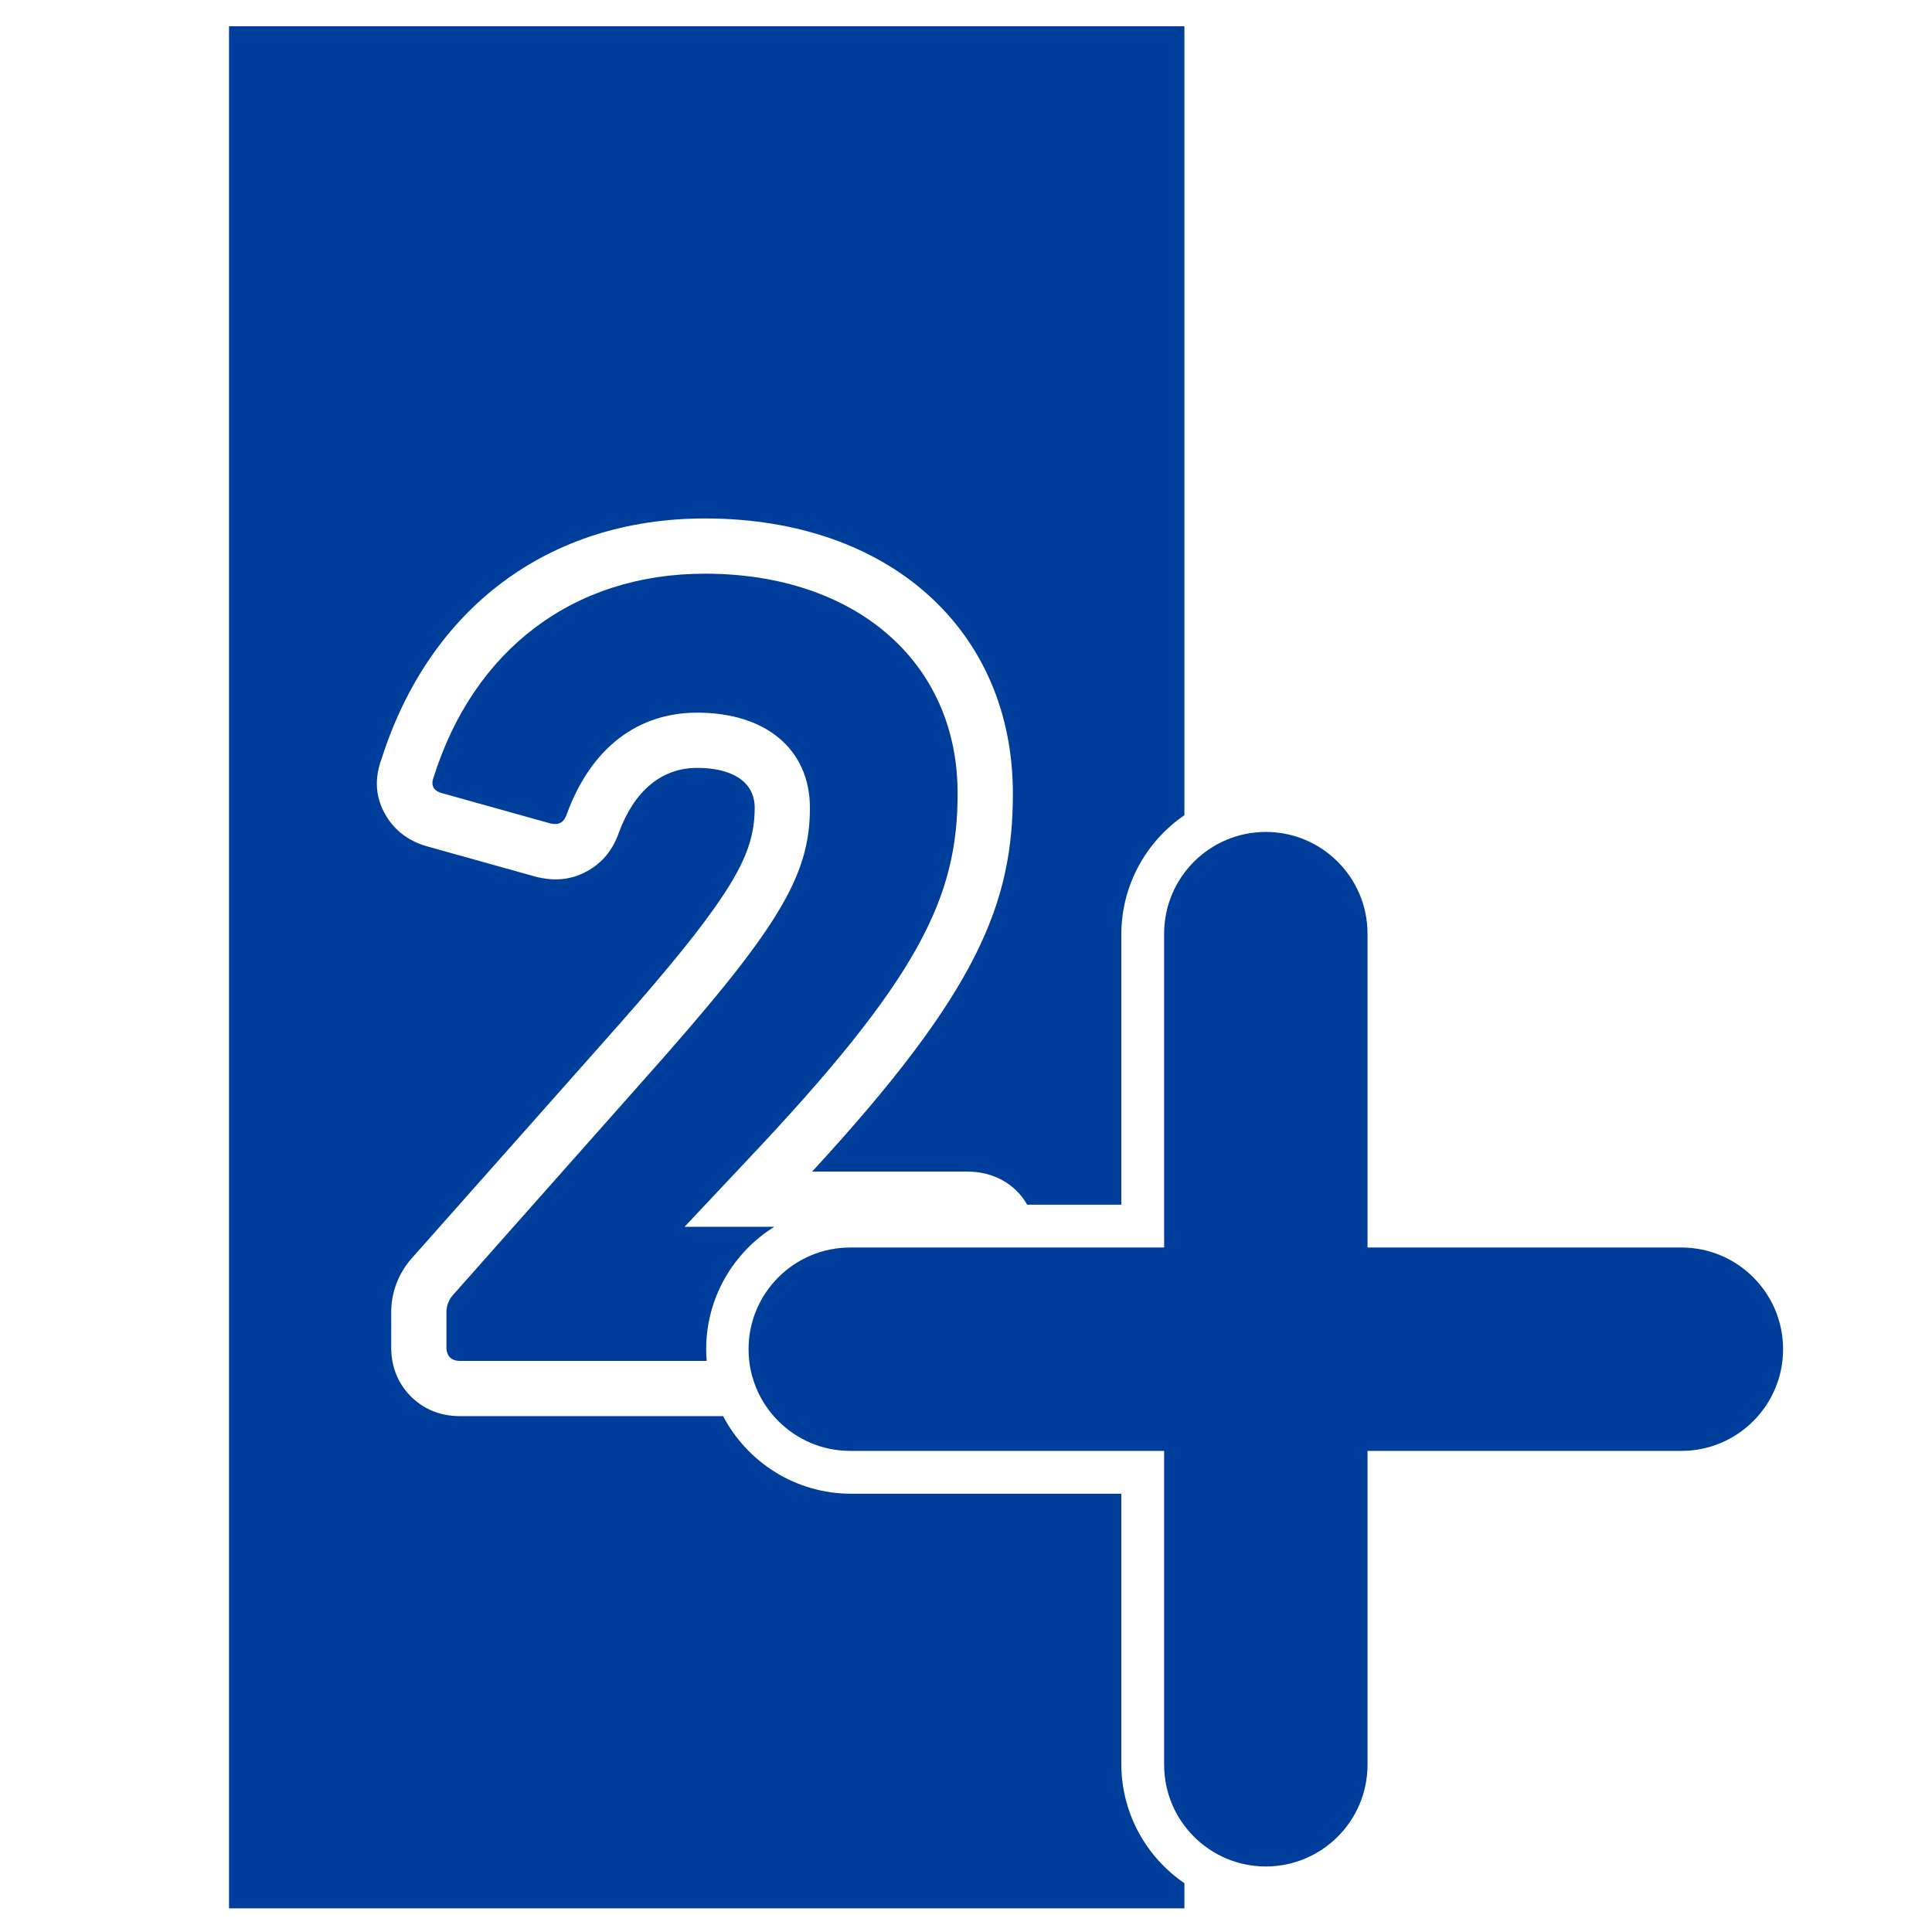
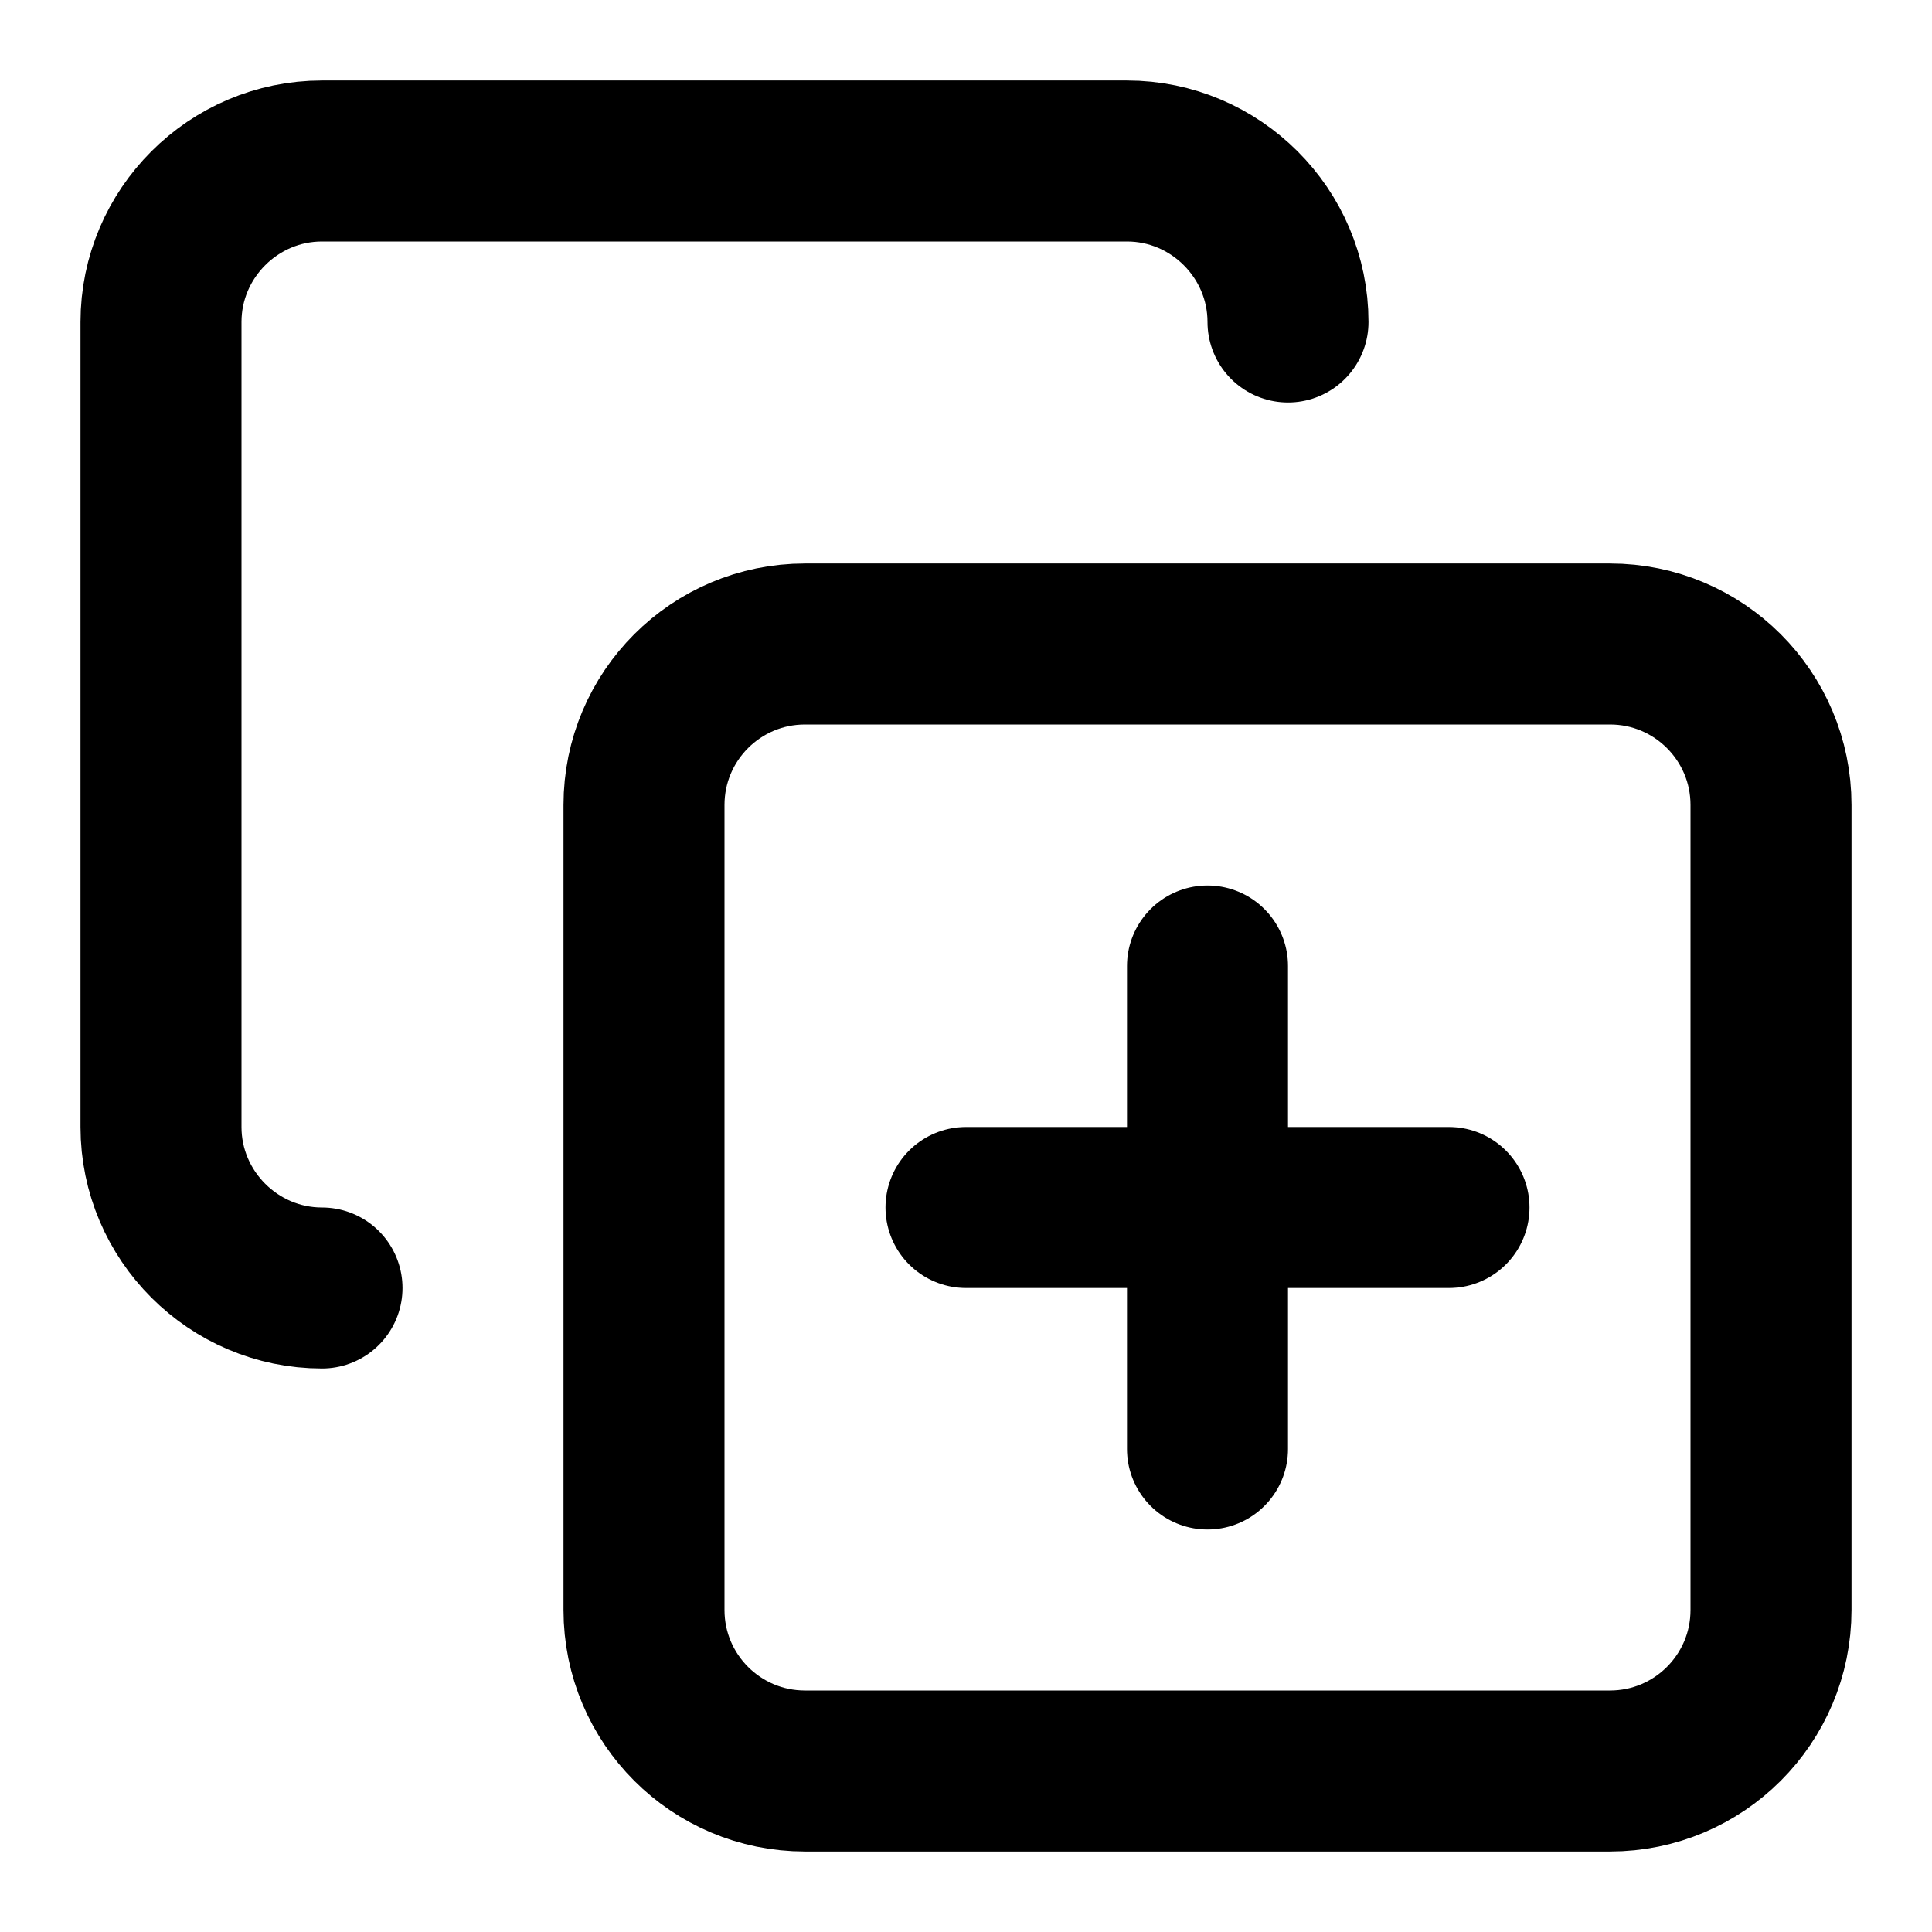
- <svg xmlns="http://www.w3.org/2000/svg" width="100%" height="100%" viewBox="0 0 1000 1000" version="1.1" xml:space="preserve" style="fill-rule:evenodd;clip-rule:evenodd;stroke-linejoin:round;stroke-miterlimit:2;">
-   <g transform="matrix(1,0,0,1,-3268,-2366)">
-     <g id="column_add_2nd" transform="matrix(1,0,0,1,3268.45,2366.67)">
-       <rect x="0" y="0" width="1000" height="1000" style="fill:none;" />
-       <g transform="matrix(1.64765,0,0,1.2666,-3859.47,-3224.5)">
-         <path d="M2569.3,3123.97C2576.89,3142.81 2592.07,3155.68 2609.54,3155.68L2694.39,3155.68L2694.39,3266.05C2694.39,3286.31 2702.25,3304.2 2714.21,3314.84L2714.21,3325.11L2414.08,3325.11L2414.08,2555.99L2714.21,2555.99L2714.21,2878.4C2702.25,2889.04 2694.39,2906.93 2694.39,2927.18L2694.39,3037.56L2664.81,3037.56C2661.09,3028.98 2654.1,3024.03 2646.03,3024.03L2597.26,3024.03C2649.94,2949.7 2660.32,2913.78 2660.32,2869.46C2660.32,2803.36 2621.93,2757.13 2563.6,2757.13C2514.25,2757.13 2477.06,2794.07 2462.03,2855.26C2459.05,2865.72 2460.92,2873.55 2463.78,2879.39C2466.4,2884.76 2470.72,2889.23 2476.67,2891.26C2476.66,2891.26 2510.38,2903.51 2510.38,2903.51C2510.68,2903.62 2510.98,2903.71 2511.29,2903.8C2517.98,2905.74 2523.07,2903.99 2527.16,2900.85C2530.95,2897.93 2534.48,2893.3 2536.6,2885.33C2541.32,2868.82 2549.71,2859.06 2561.15,2859.06C2571.44,2859.06 2579.22,2864.1 2579.22,2875.42C2579.22,2888.33 2575.9,2899.1 2566.7,2916.09C2558.92,2930.43 2547.5,2948.07 2531.1,2972.01C2531.09,2972.02 2531.09,2972.03 2531.08,2972.05L2471.24,3059.82C2471.04,3060.11 2470.85,3060.4 2470.67,3060.7C2466.9,3066.82 2465.03,3074.19 2465.03,3081.55L2465.03,3095.84C2465.03,3104.7 2467.63,3111.25 2471.22,3115.92C2474.82,3120.6 2479.85,3123.97 2486.66,3123.97L2569.3,3123.97Z" style="fill:rgb(0,62,155);" />
-       </g>
-       <g transform="matrix(0.710776,0,0,0.710776,-3100.17,-681.386)">
-         <path d="M4875.64,1948.74L4696.04,1948.74C4689.67,1948.74 4686.13,1945.2 4686.13,1938.84L4686.13,1913.36C4686.13,1909.11 4687.55,1904.86 4690.38,1901.33L4829.1,1744.91C4927.47,1634.51 4950.83,1596.29 4950.83,1546.04C4950.83,1503.57 4918.98,1476.68 4868.73,1476.68C4825.56,1476.68 4791.59,1502.16 4773.89,1550.29C4771.77,1556.65 4768.23,1558.78 4761.86,1557.36L4683.3,1535.42C4677.64,1534.01 4674.1,1530.47 4676.93,1523.39C4705.95,1431.38 4778.14,1375.47 4874.39,1375.47C4984.09,1375.47 5058.4,1439.88 5058.4,1535.42C5058.4,1611.15 5030.8,1669.89 4904.12,1803.66L4859.53,1851.08L4924.9,1851.08C4895.13,1869.6 4875.29,1902.61 4875.29,1940.22C4875.29,1943.09 4875.41,1945.93 4875.64,1948.74Z" style="fill:rgb(0,62,155);" />
-       </g>
-       <g transform="matrix(0.903844,7.71302e-17,7.71302e-17,0.903844,101.07,93.604)">
-         <path d="M554.338,610.102L554.338,430.35C554.338,398.21 580.431,372.116 612.572,372.116C644.712,372.116 670.805,398.21 670.805,430.35L670.805,610.102L850.558,610.102C882.698,610.102 908.791,636.196 908.791,668.336C908.791,700.476 882.698,726.57 850.558,726.57L670.805,726.57L670.805,906.322C670.805,938.462 644.712,964.556 612.572,964.556C580.431,964.556 554.338,938.462 554.338,906.322L554.338,726.57L374.585,726.57C342.445,726.57 316.352,700.476 316.352,668.336C316.352,636.196 342.445,610.102 374.585,610.102L554.338,610.102Z" style="fill:rgb(0,62,155);" />
-       </g>
-     </g>
-   </g>
+ <svg xmlns="http://www.w3.org/2000/svg" viewBox="0 0 24 24" width="24" height="24" fill="none" stroke="#000000" stroke-width="2" stroke-linecap="round" stroke-linejoin="round" style="opacity:1;">
+   <path d="M15 12v6m-3-3h6" />
+   <rect width="14" height="14" x="8" y="8" rx="2" ry="2" />
+   <path d="M4 16c-1.1 0-2-.9-2-2V4c0-1.1.9-2 2-2h10c1.1 0 2 .9 2 2" />
</svg>
